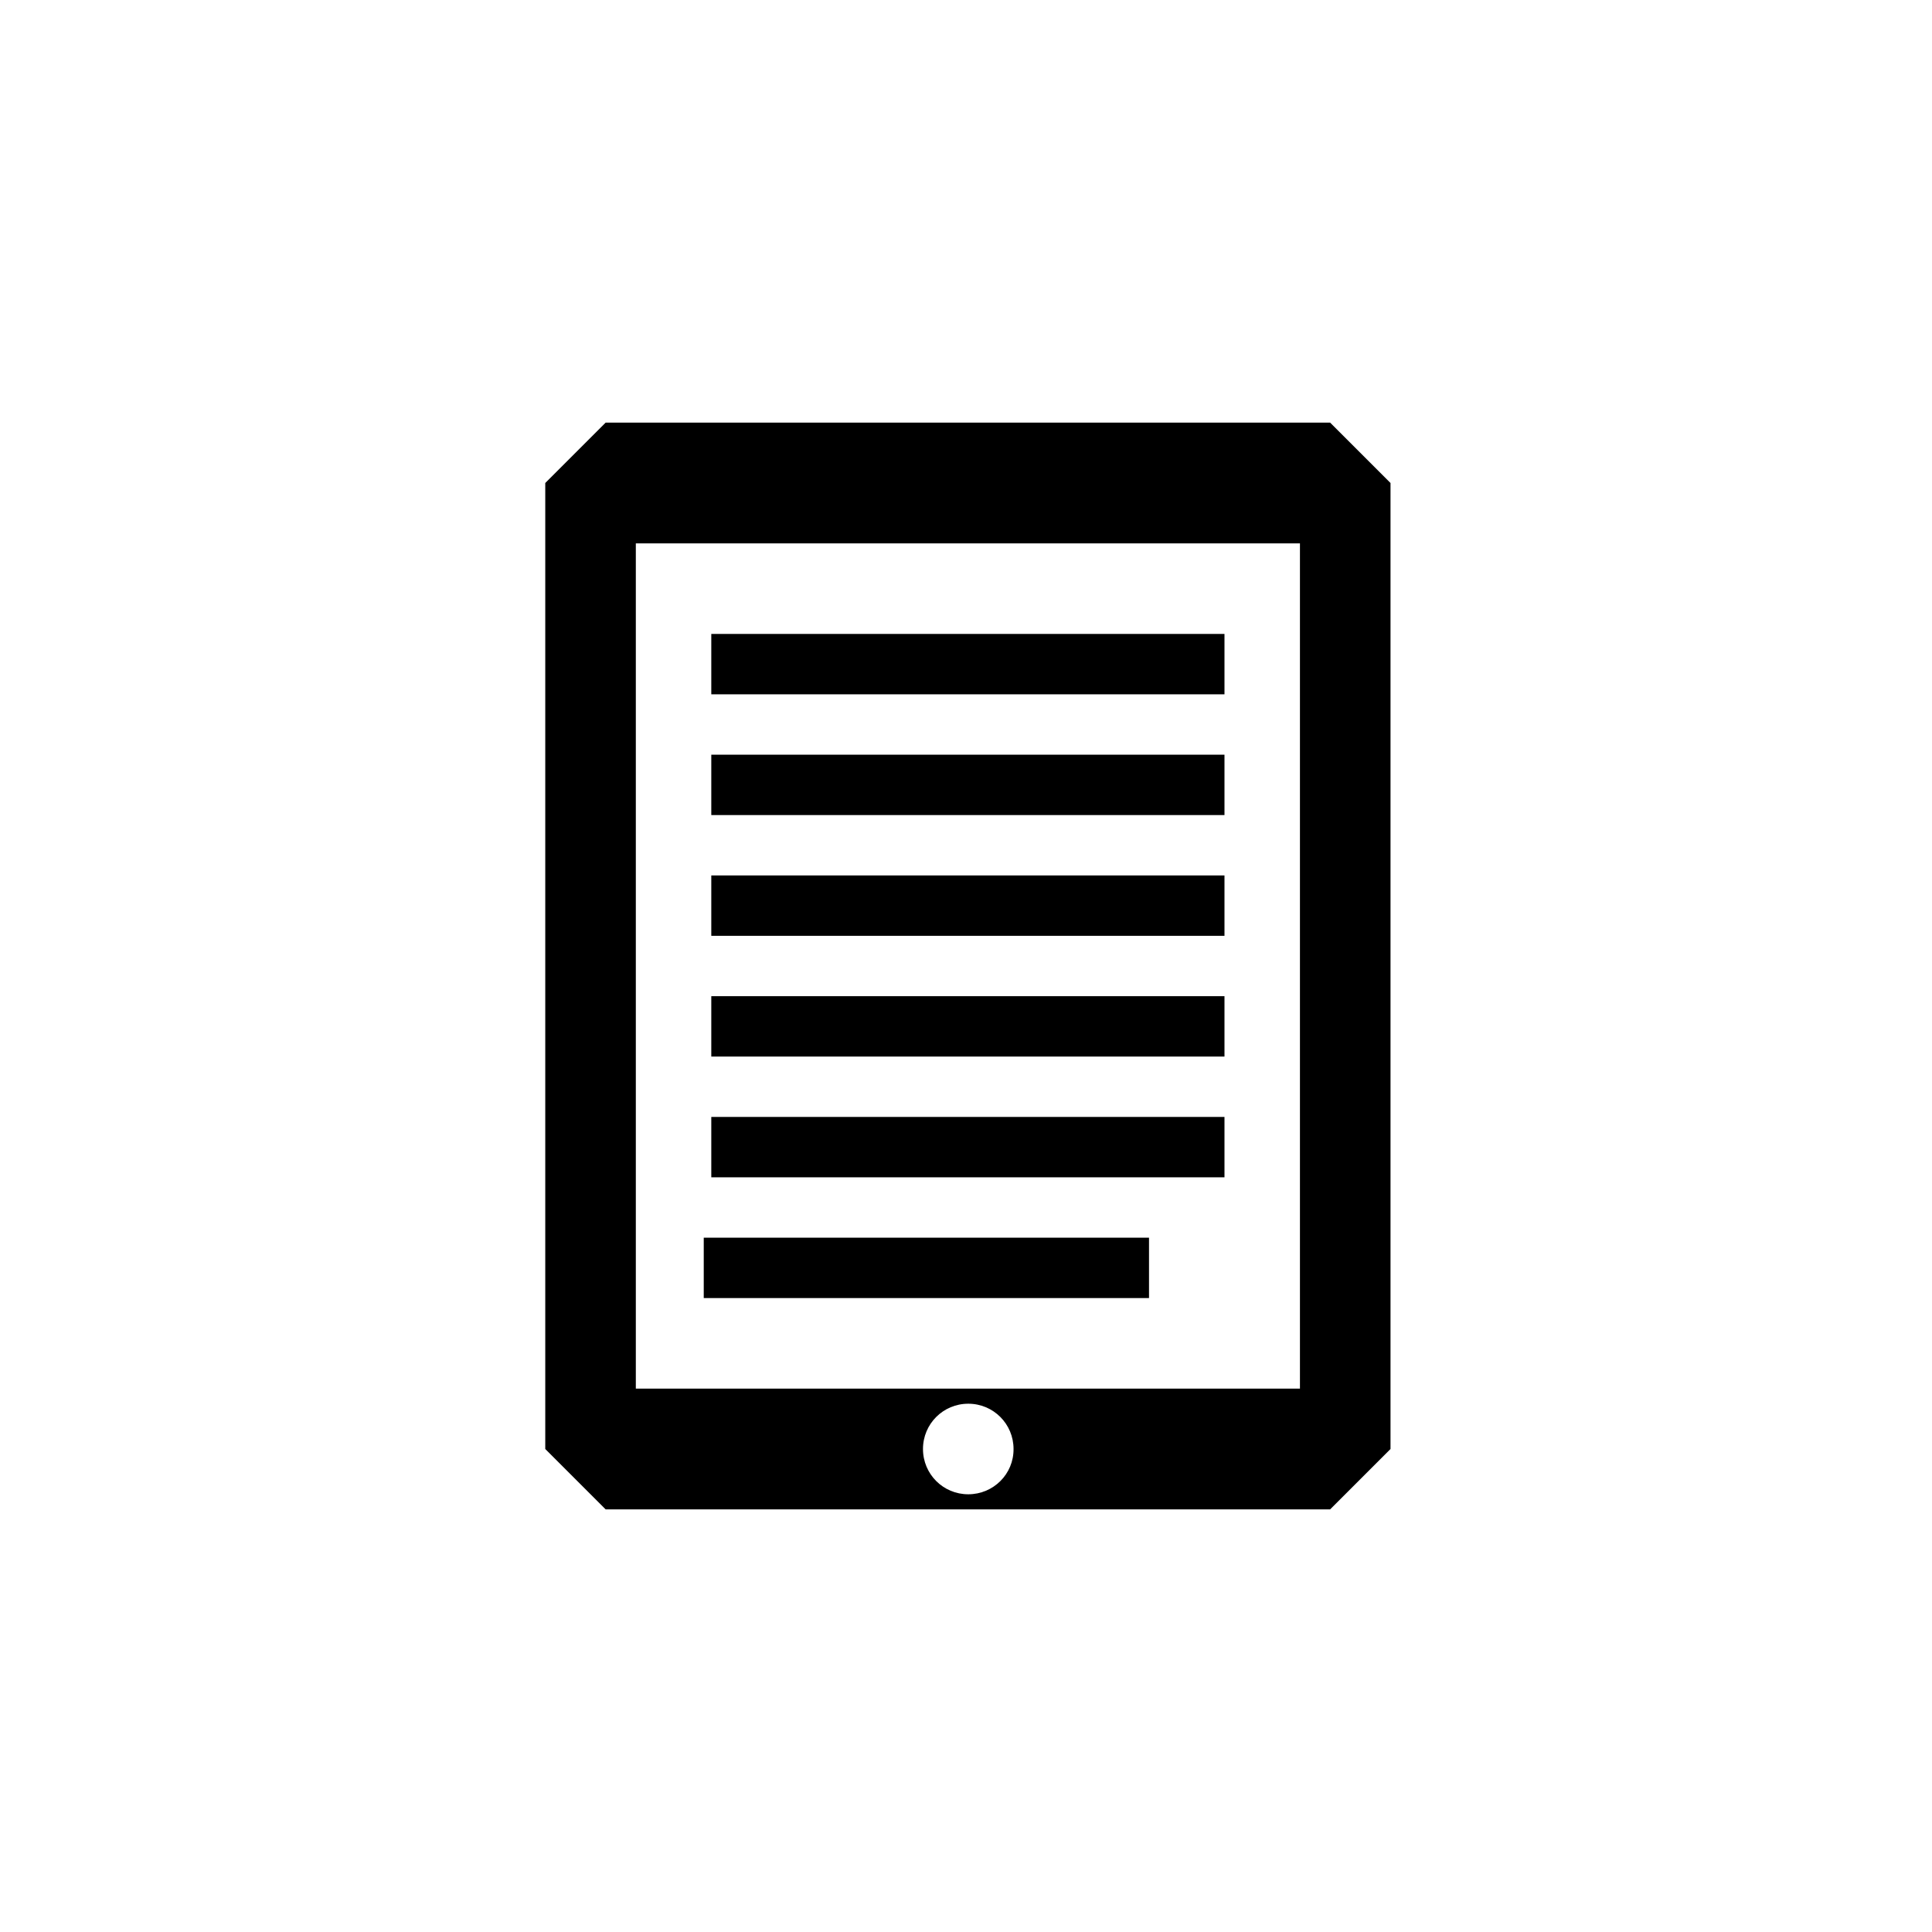
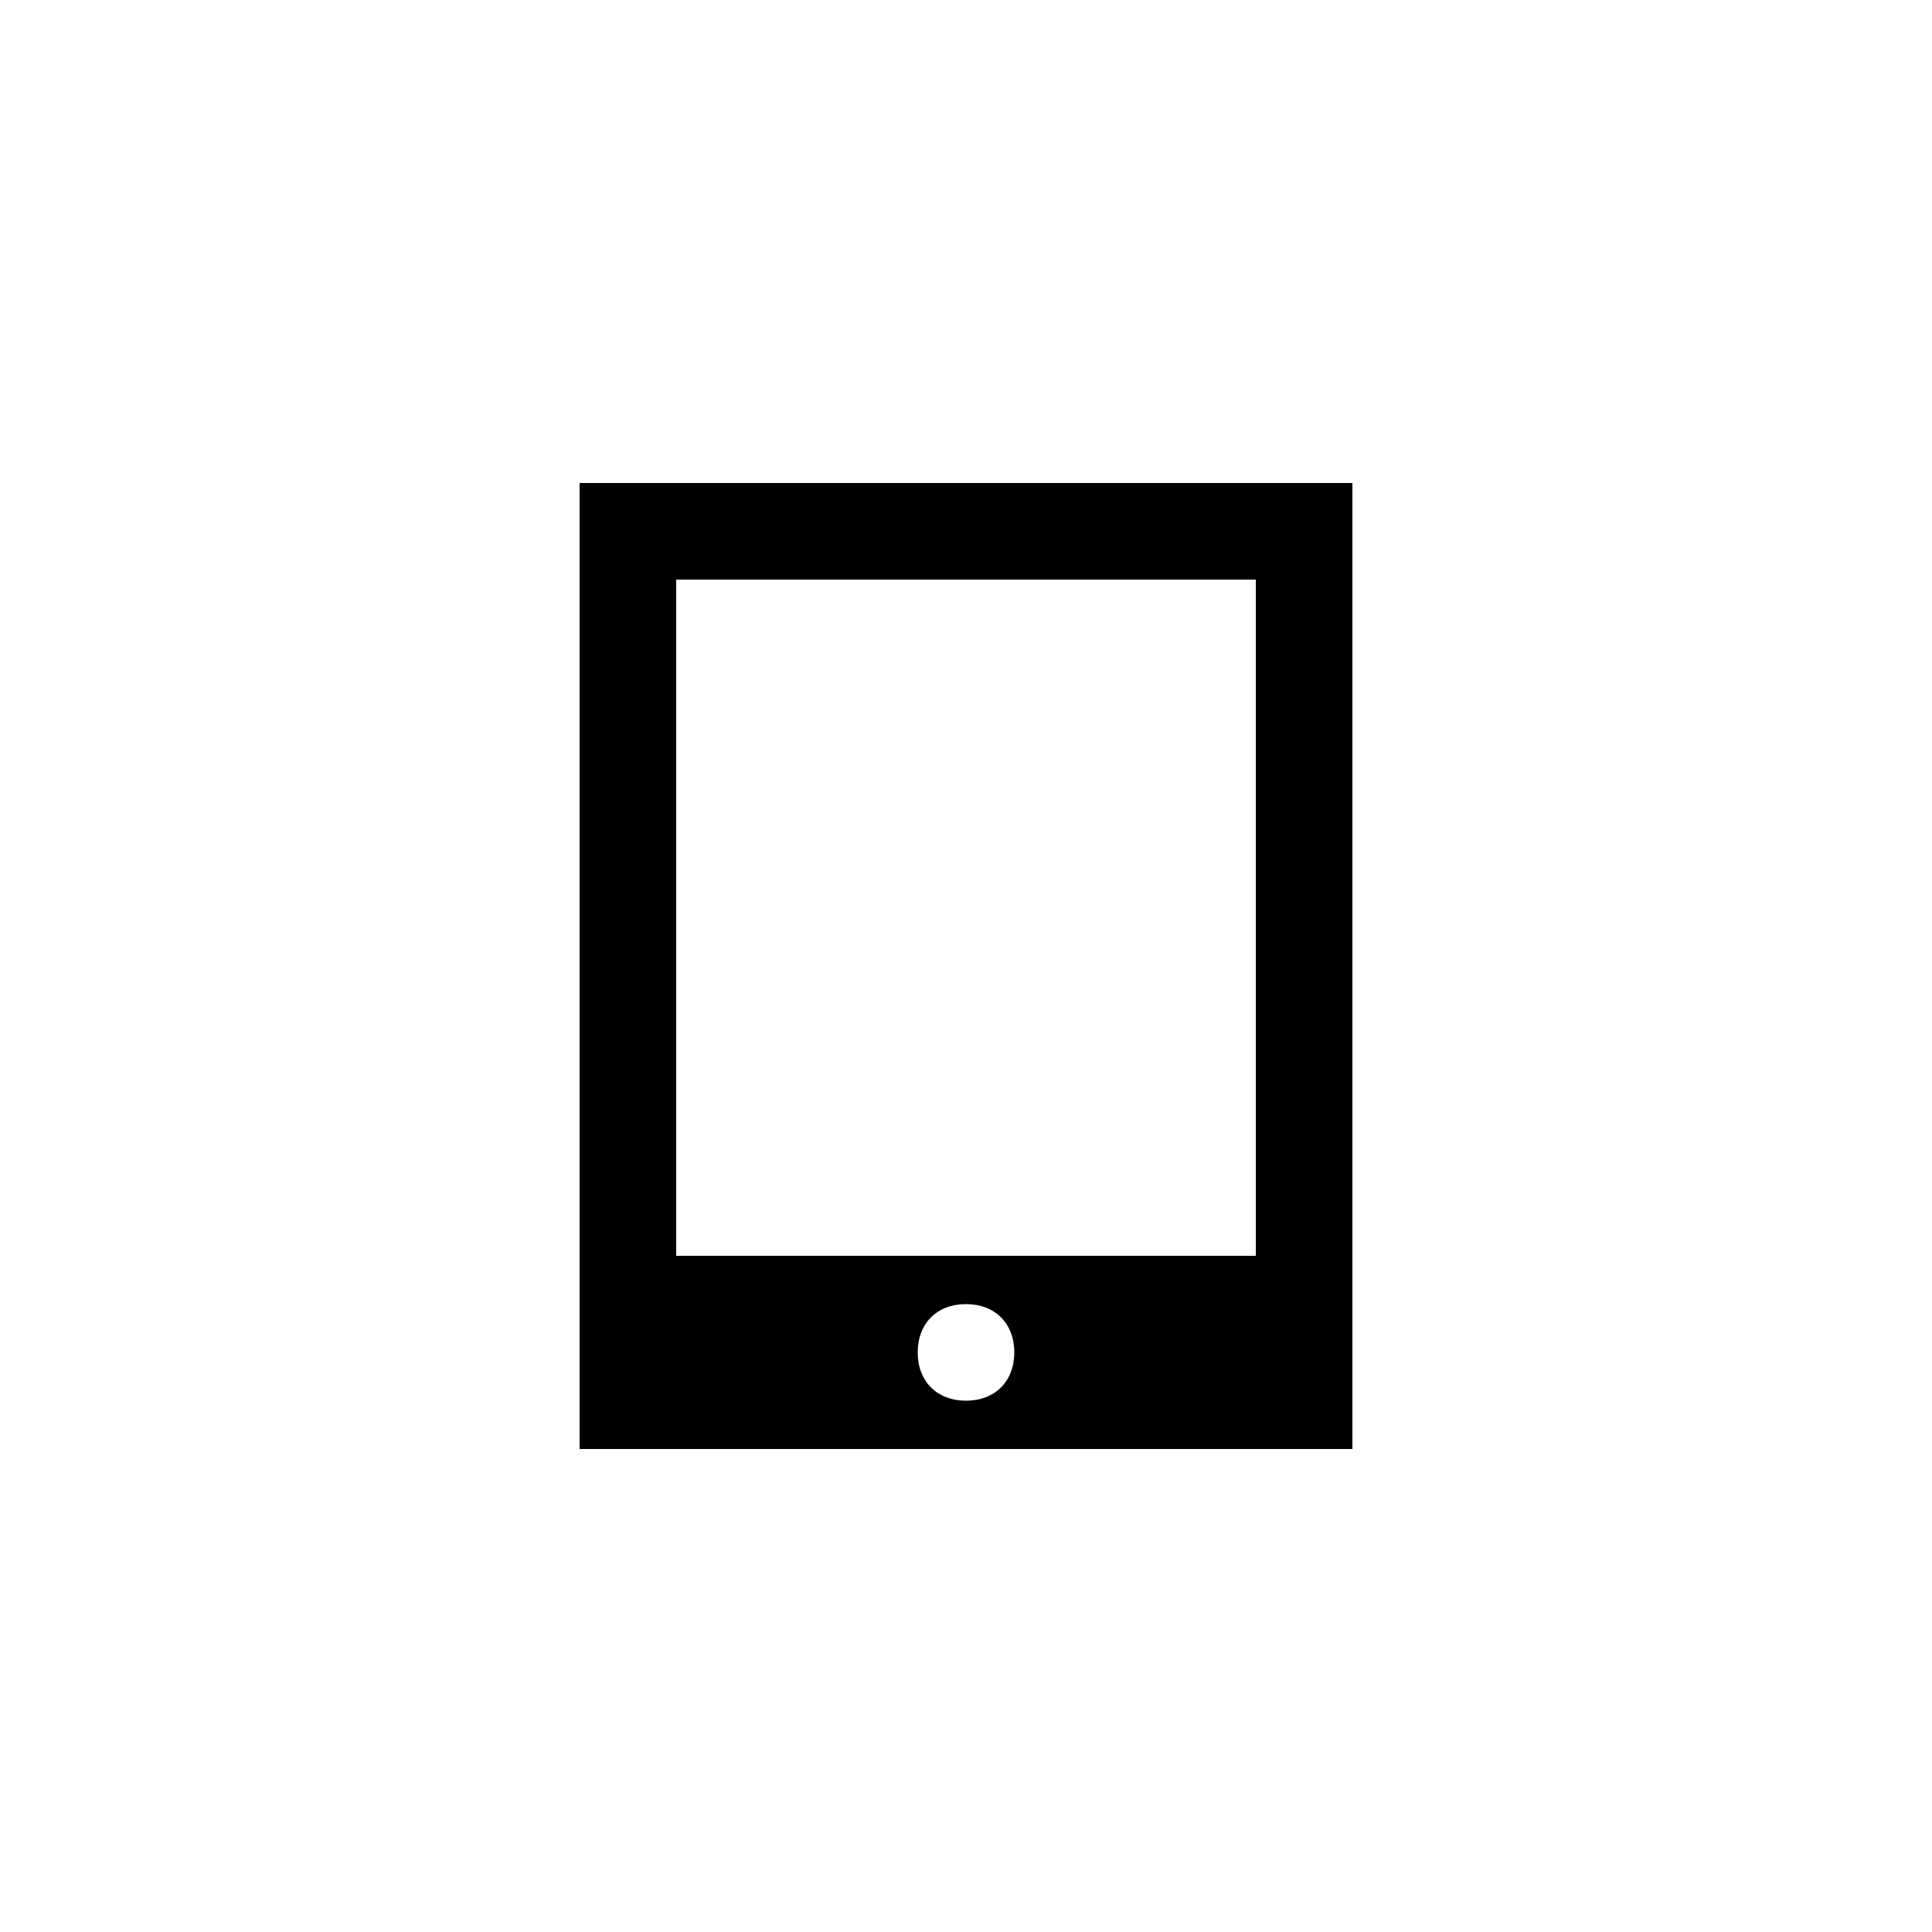
- <svg xmlns="http://www.w3.org/2000/svg" width="1024" height="1024" viewBox="0 0 1024 1024">
-   <path d="M705 224H321l-32 32v512l32 32h384l32-32V256l-32-32zM513.2 792c-13.3 0-24-10.7-24-24s10.7-24 24-24 24 10.7 24 24c.1 13.3-10.7 24-24 24zM689 736H337V288h352v448z" />
-   <path d="M377 336h272v32H377zM377 400h272v32H377zM377 464h272v32H377zM377 528h272v32H377zM377 592h272v32H377zM373 656h236v32H373z" />
+ <svg xmlns="http://www.w3.org/2000/svg" version="1.1" id="UPDATED_SQUARE_compound" x="0px" y="0px" viewBox="0 0 40 40" style="enable-background:new 0 0 40 40;" xml:space="preserve">
+   <style type="text/css">
+ 	.st0{fill-rule:evenodd;clip-rule:evenodd;}
+ </style>
+   <path id="tablet_3_" d="M12,10v20h16V10H12z M20,29c-0.6,0-1-0.4-1-1s0.4-1,1-1s1,0.4,1,1S20.6,29,20,29z M26,26H14h0V12h12V26z" />
</svg>
